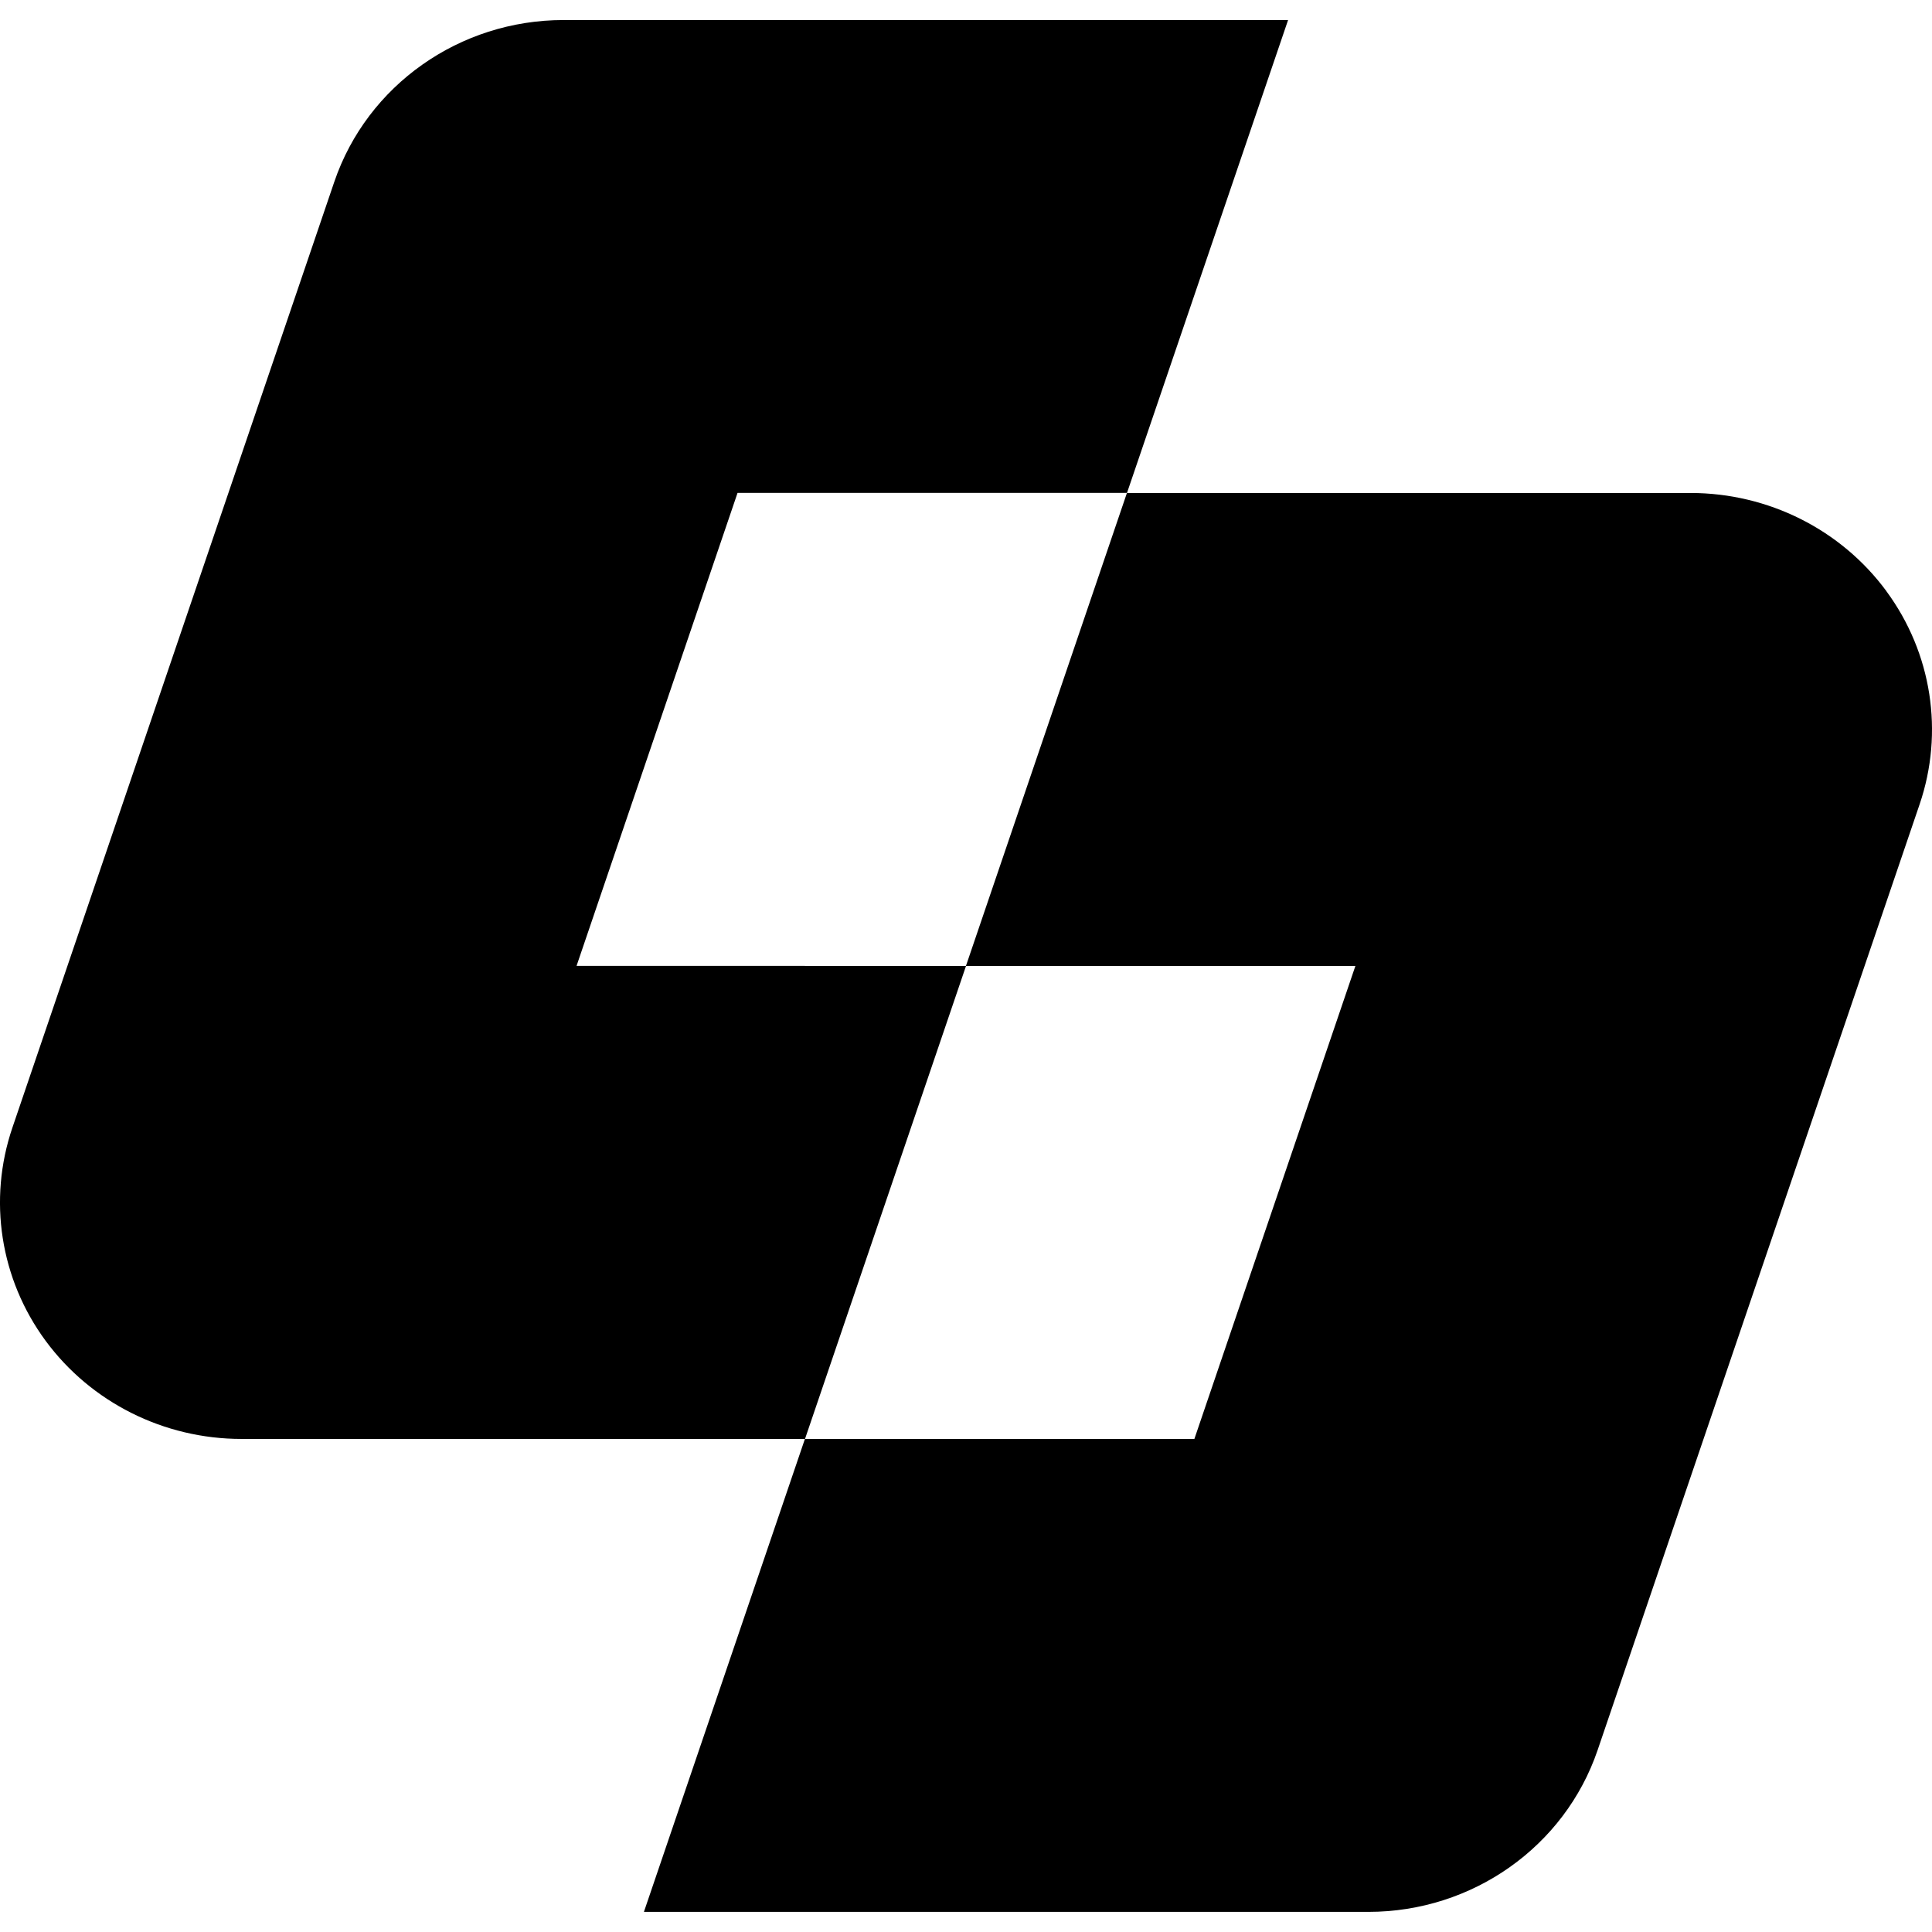
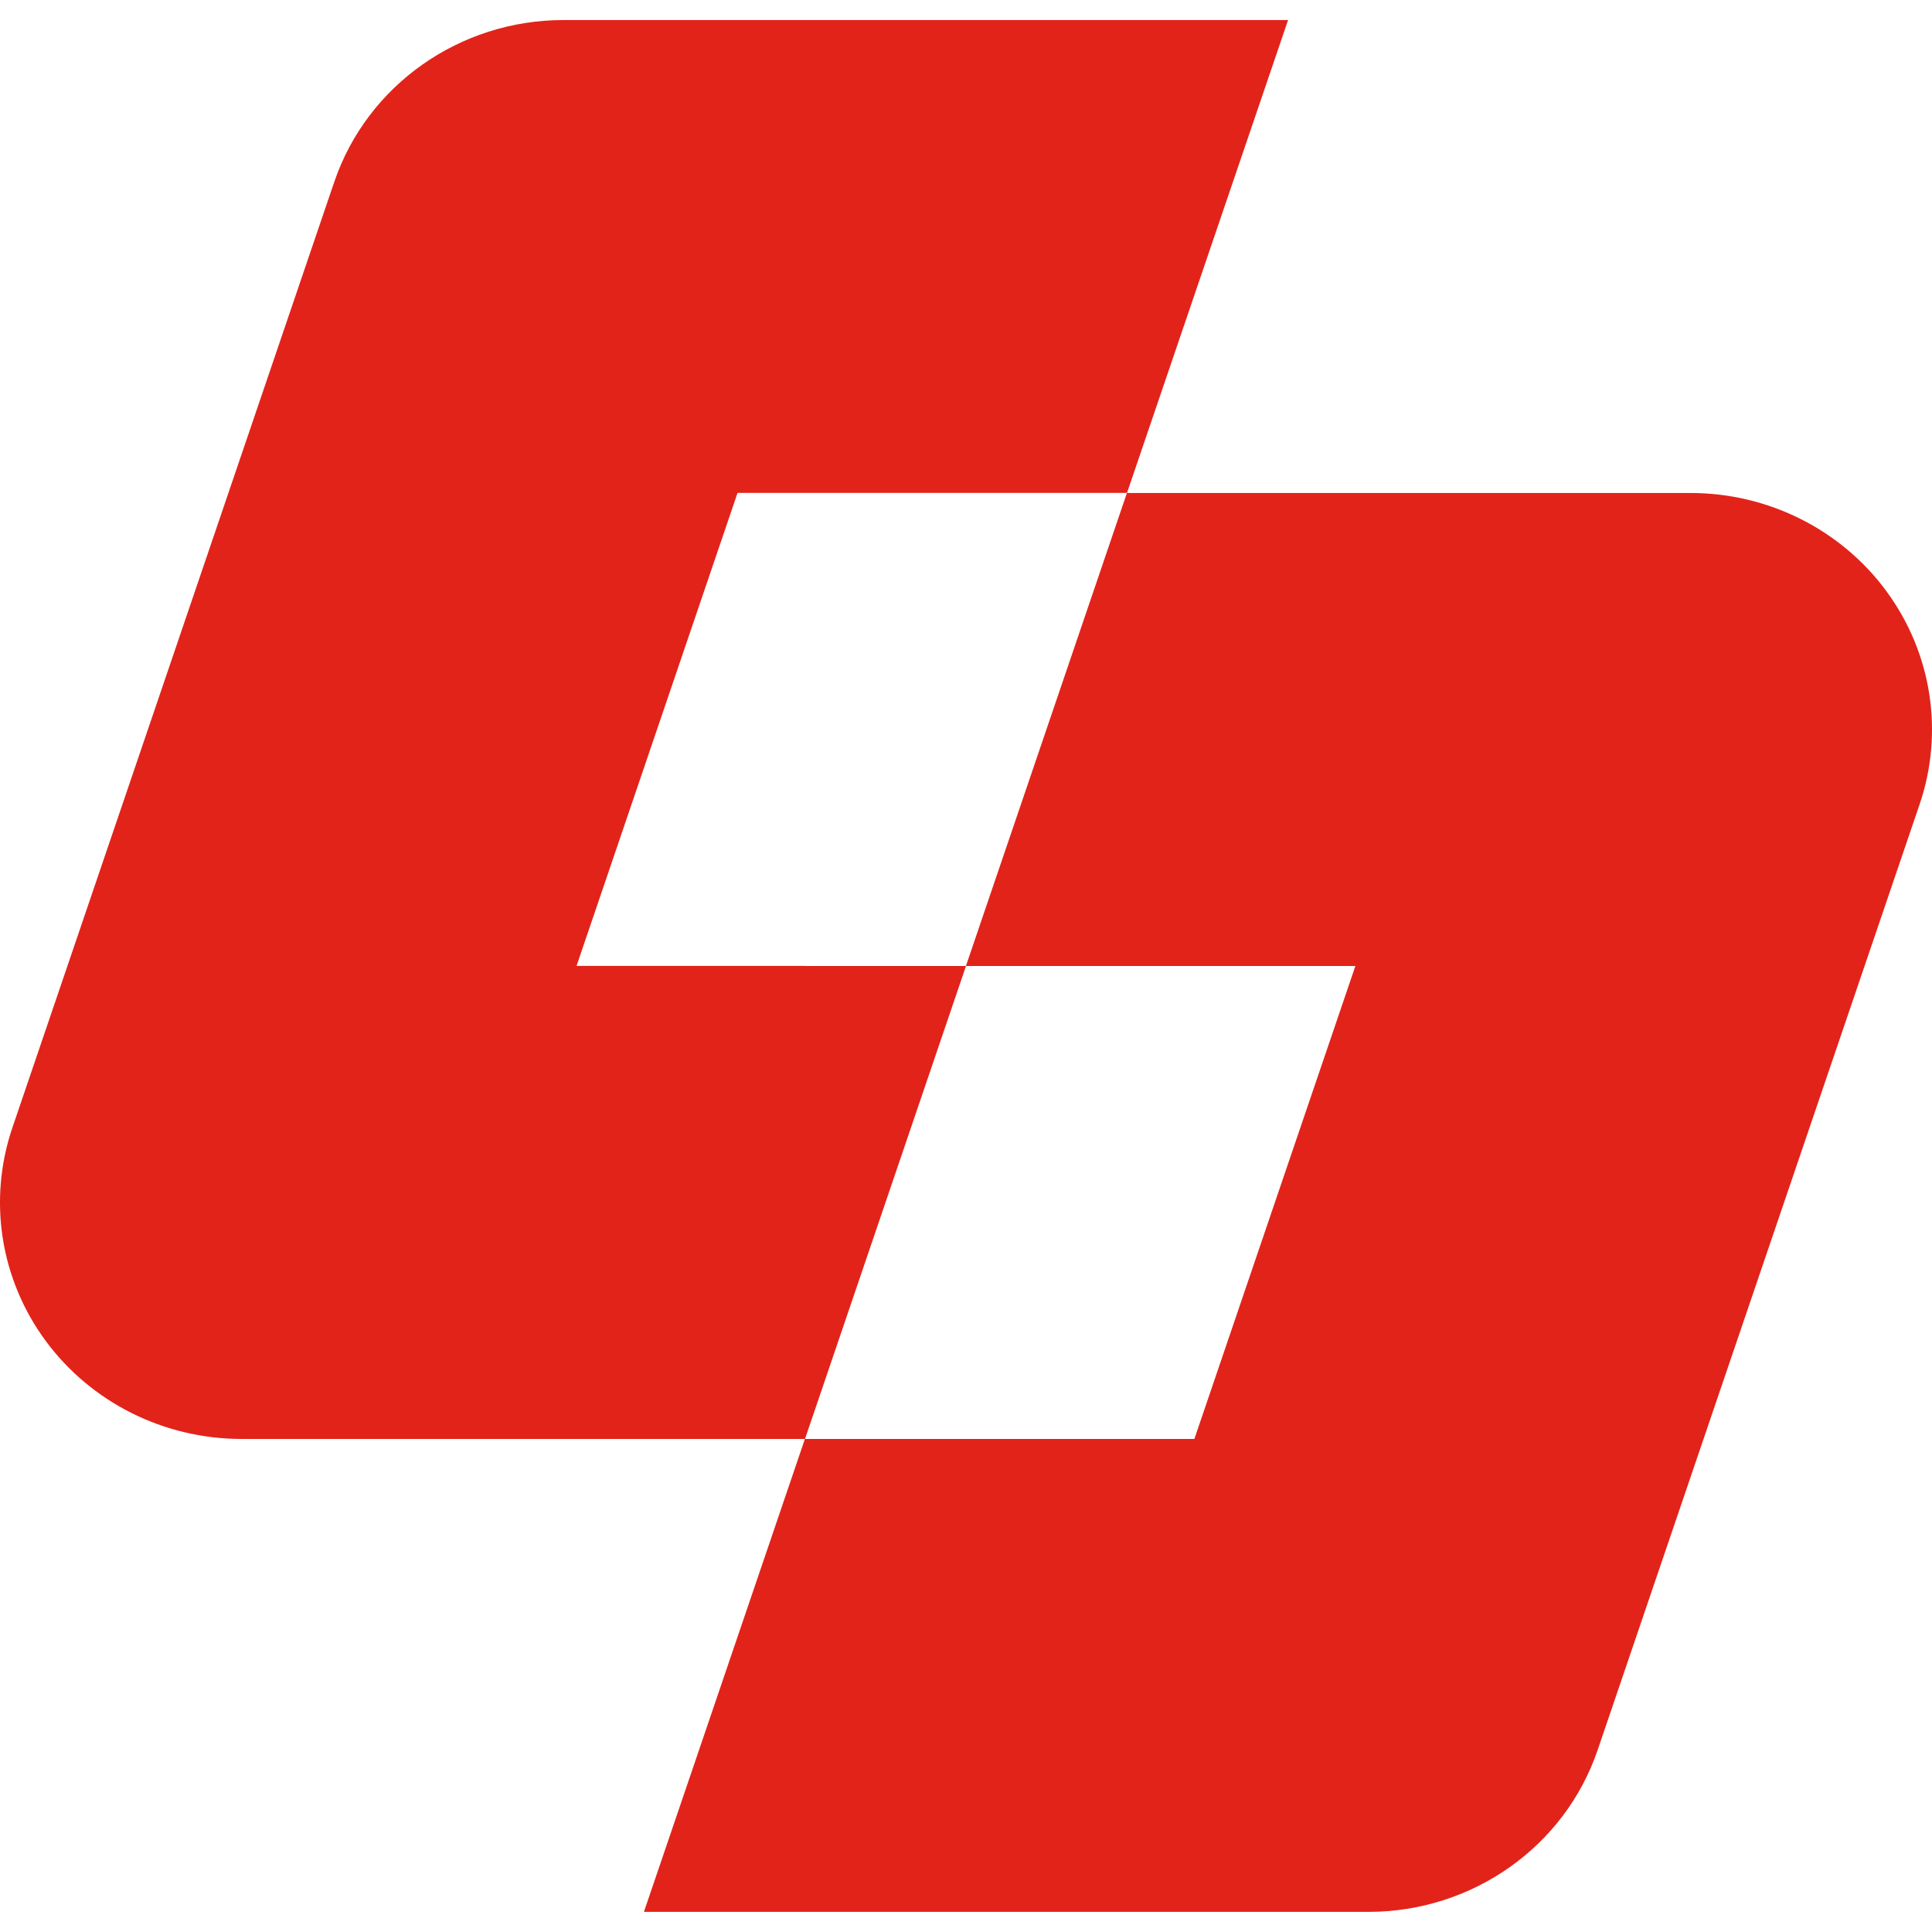
<svg xmlns="http://www.w3.org/2000/svg" role="img" viewBox="0 0 24 24">
-   <path d="M23.434 7.344c-.564-.766-1.469-1.22-2.434-1.22H13.999L11.999 12h4.838l-2 5.875H9.999l-2 5.875h9c1.291 0 2.438-.809 2.847-2.009L23.846 9.992c.305-.896.152-1.881-.412-2.647Zm-13.434 4.655H7.162l2-5.876h4.838l2.001-5.874H7c-1.291 0-2.438.809-2.847 2.009L.154 14.008c-.305.896-.152 1.881.412 2.647.564.766 1.469 1.22 2.434 1.22h7l2-5.875H10.001z" />
+   <path fill="#E2231A" d="M23.434 7.344c-.564-.766-1.469-1.22-2.434-1.22H13.999L11.999 12h4.838l-2 5.875H9.999l-2 5.875h9c1.291 0 2.438-.809 2.847-2.009L23.846 9.992c.305-.896.152-1.881-.412-2.647Zm-13.434 4.655H7.162l2-5.876h4.838l2.001-5.874H7c-1.291 0-2.438.809-2.847 2.009L.154 14.008c-.305.896-.152 1.881.412 2.647.564.766 1.469 1.22 2.434 1.22h7l2-5.875H10.001z" />
</svg>
